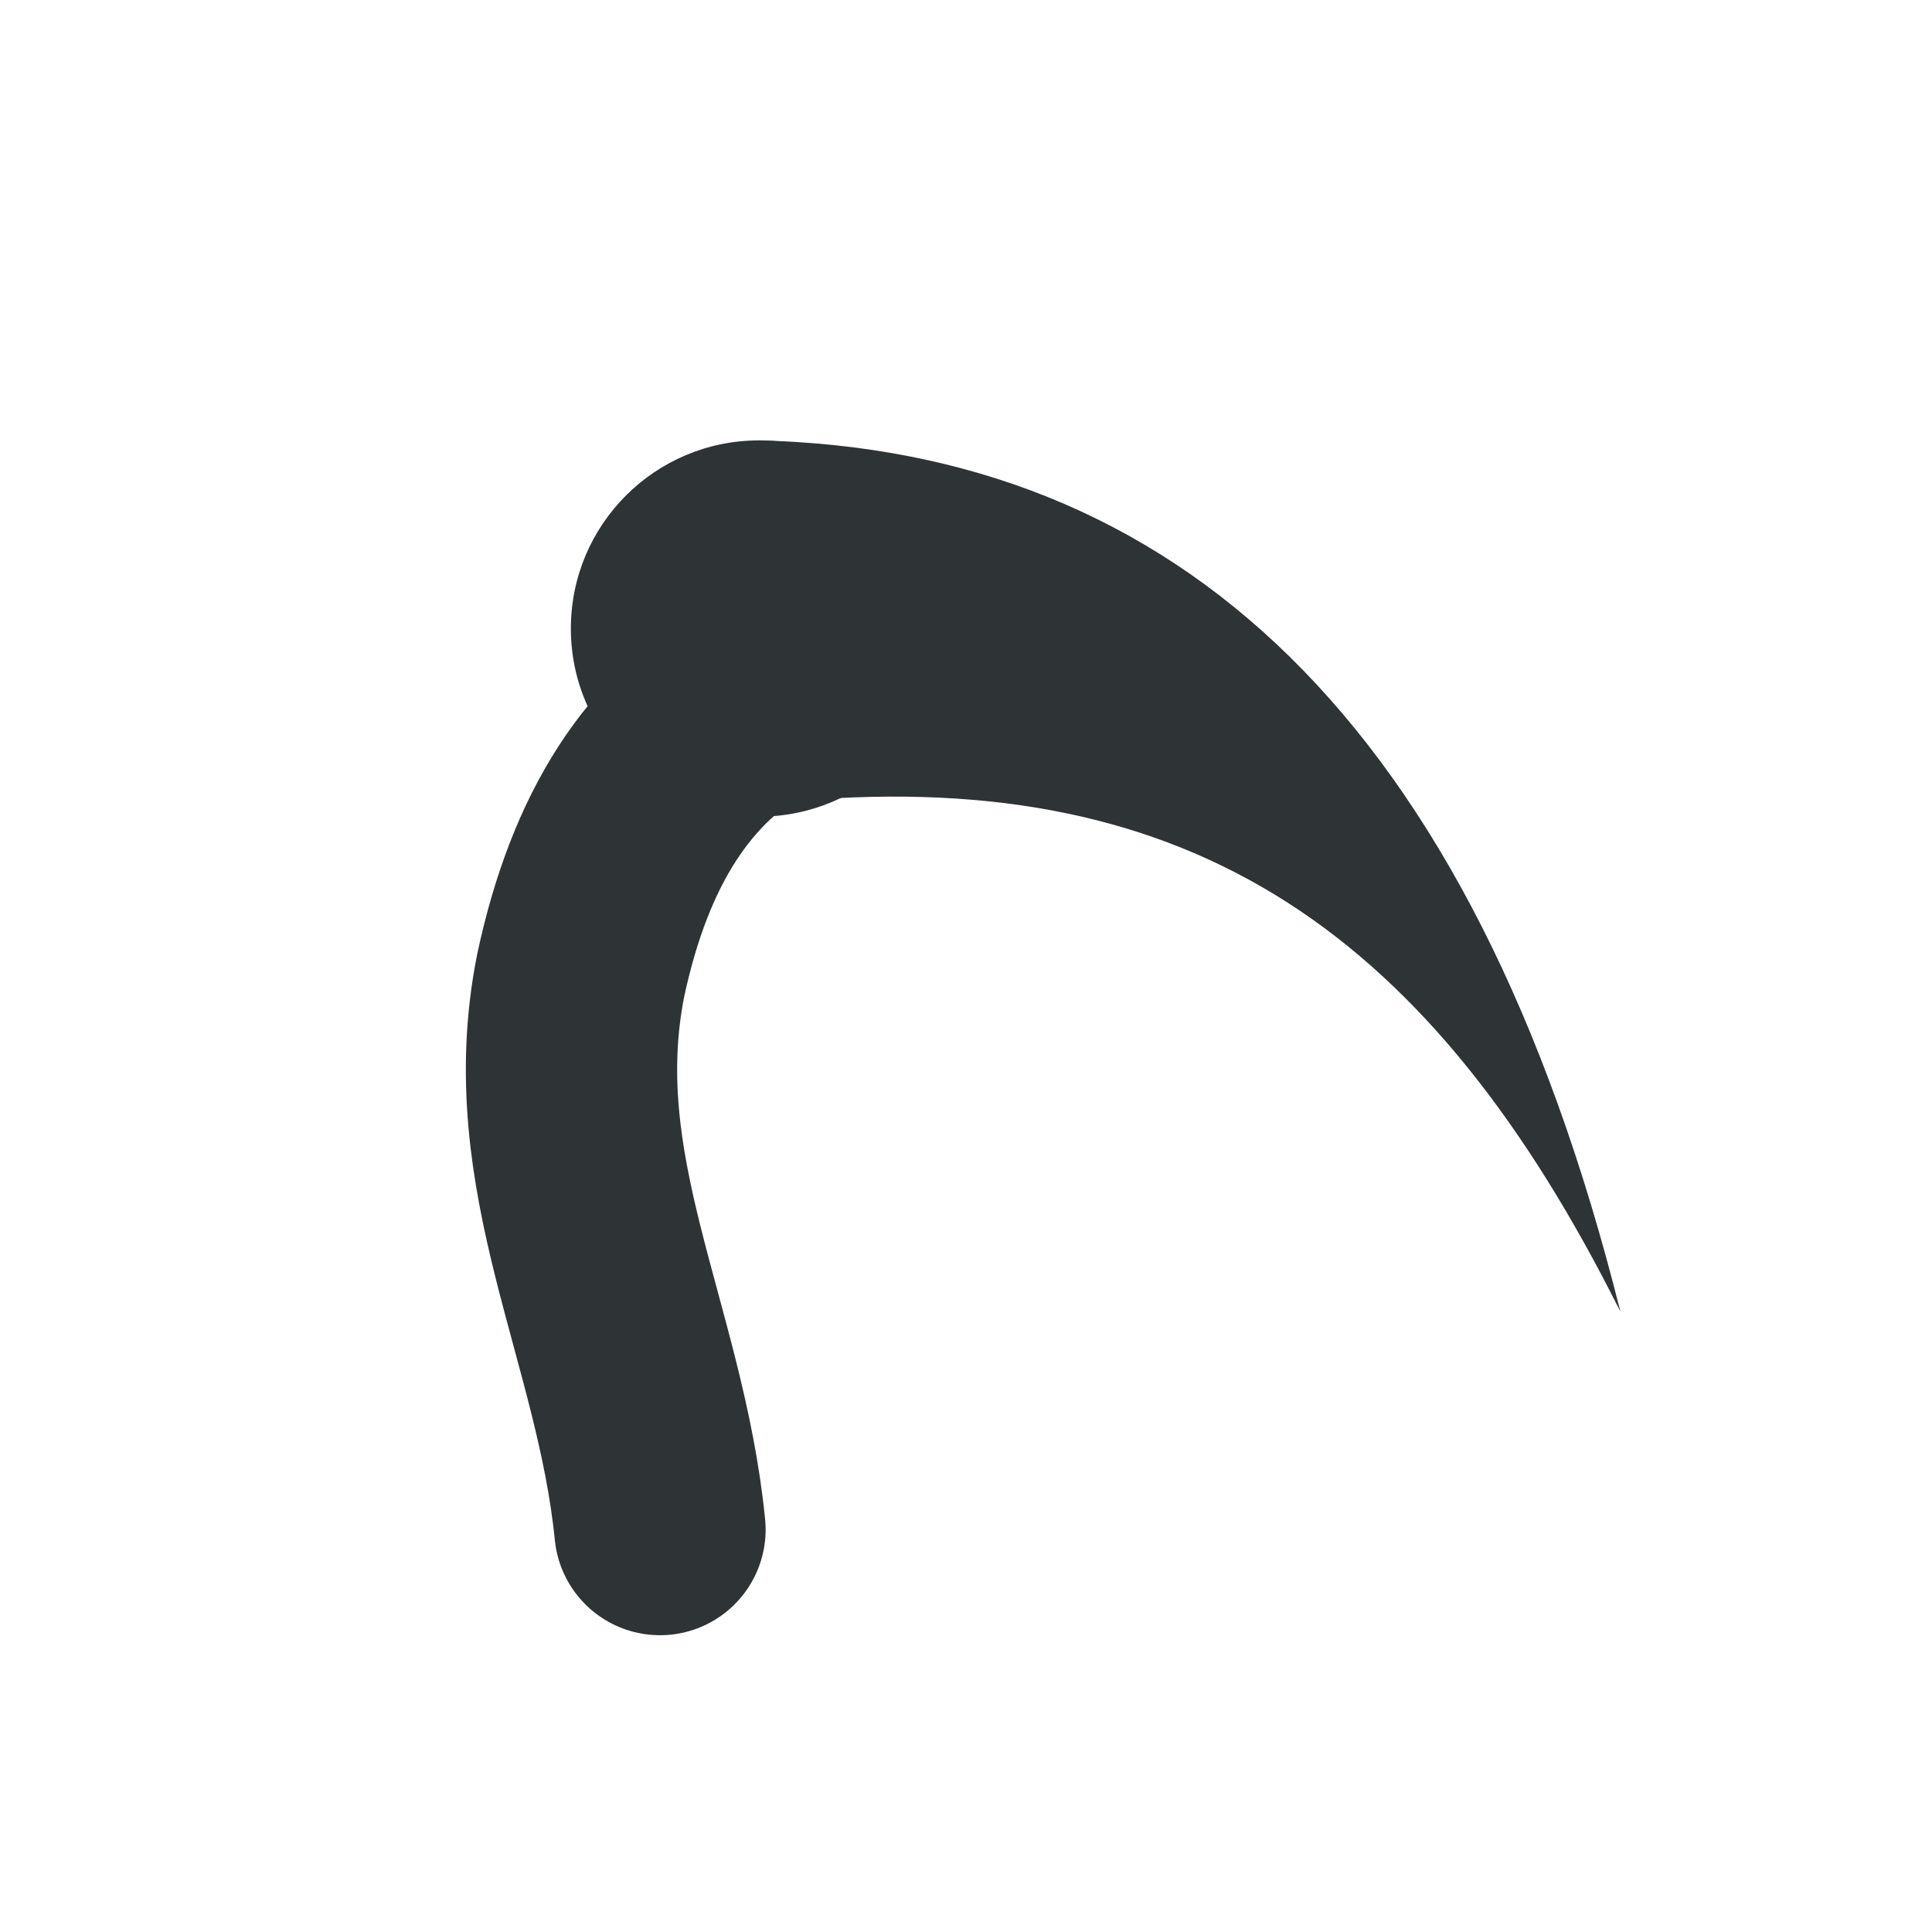
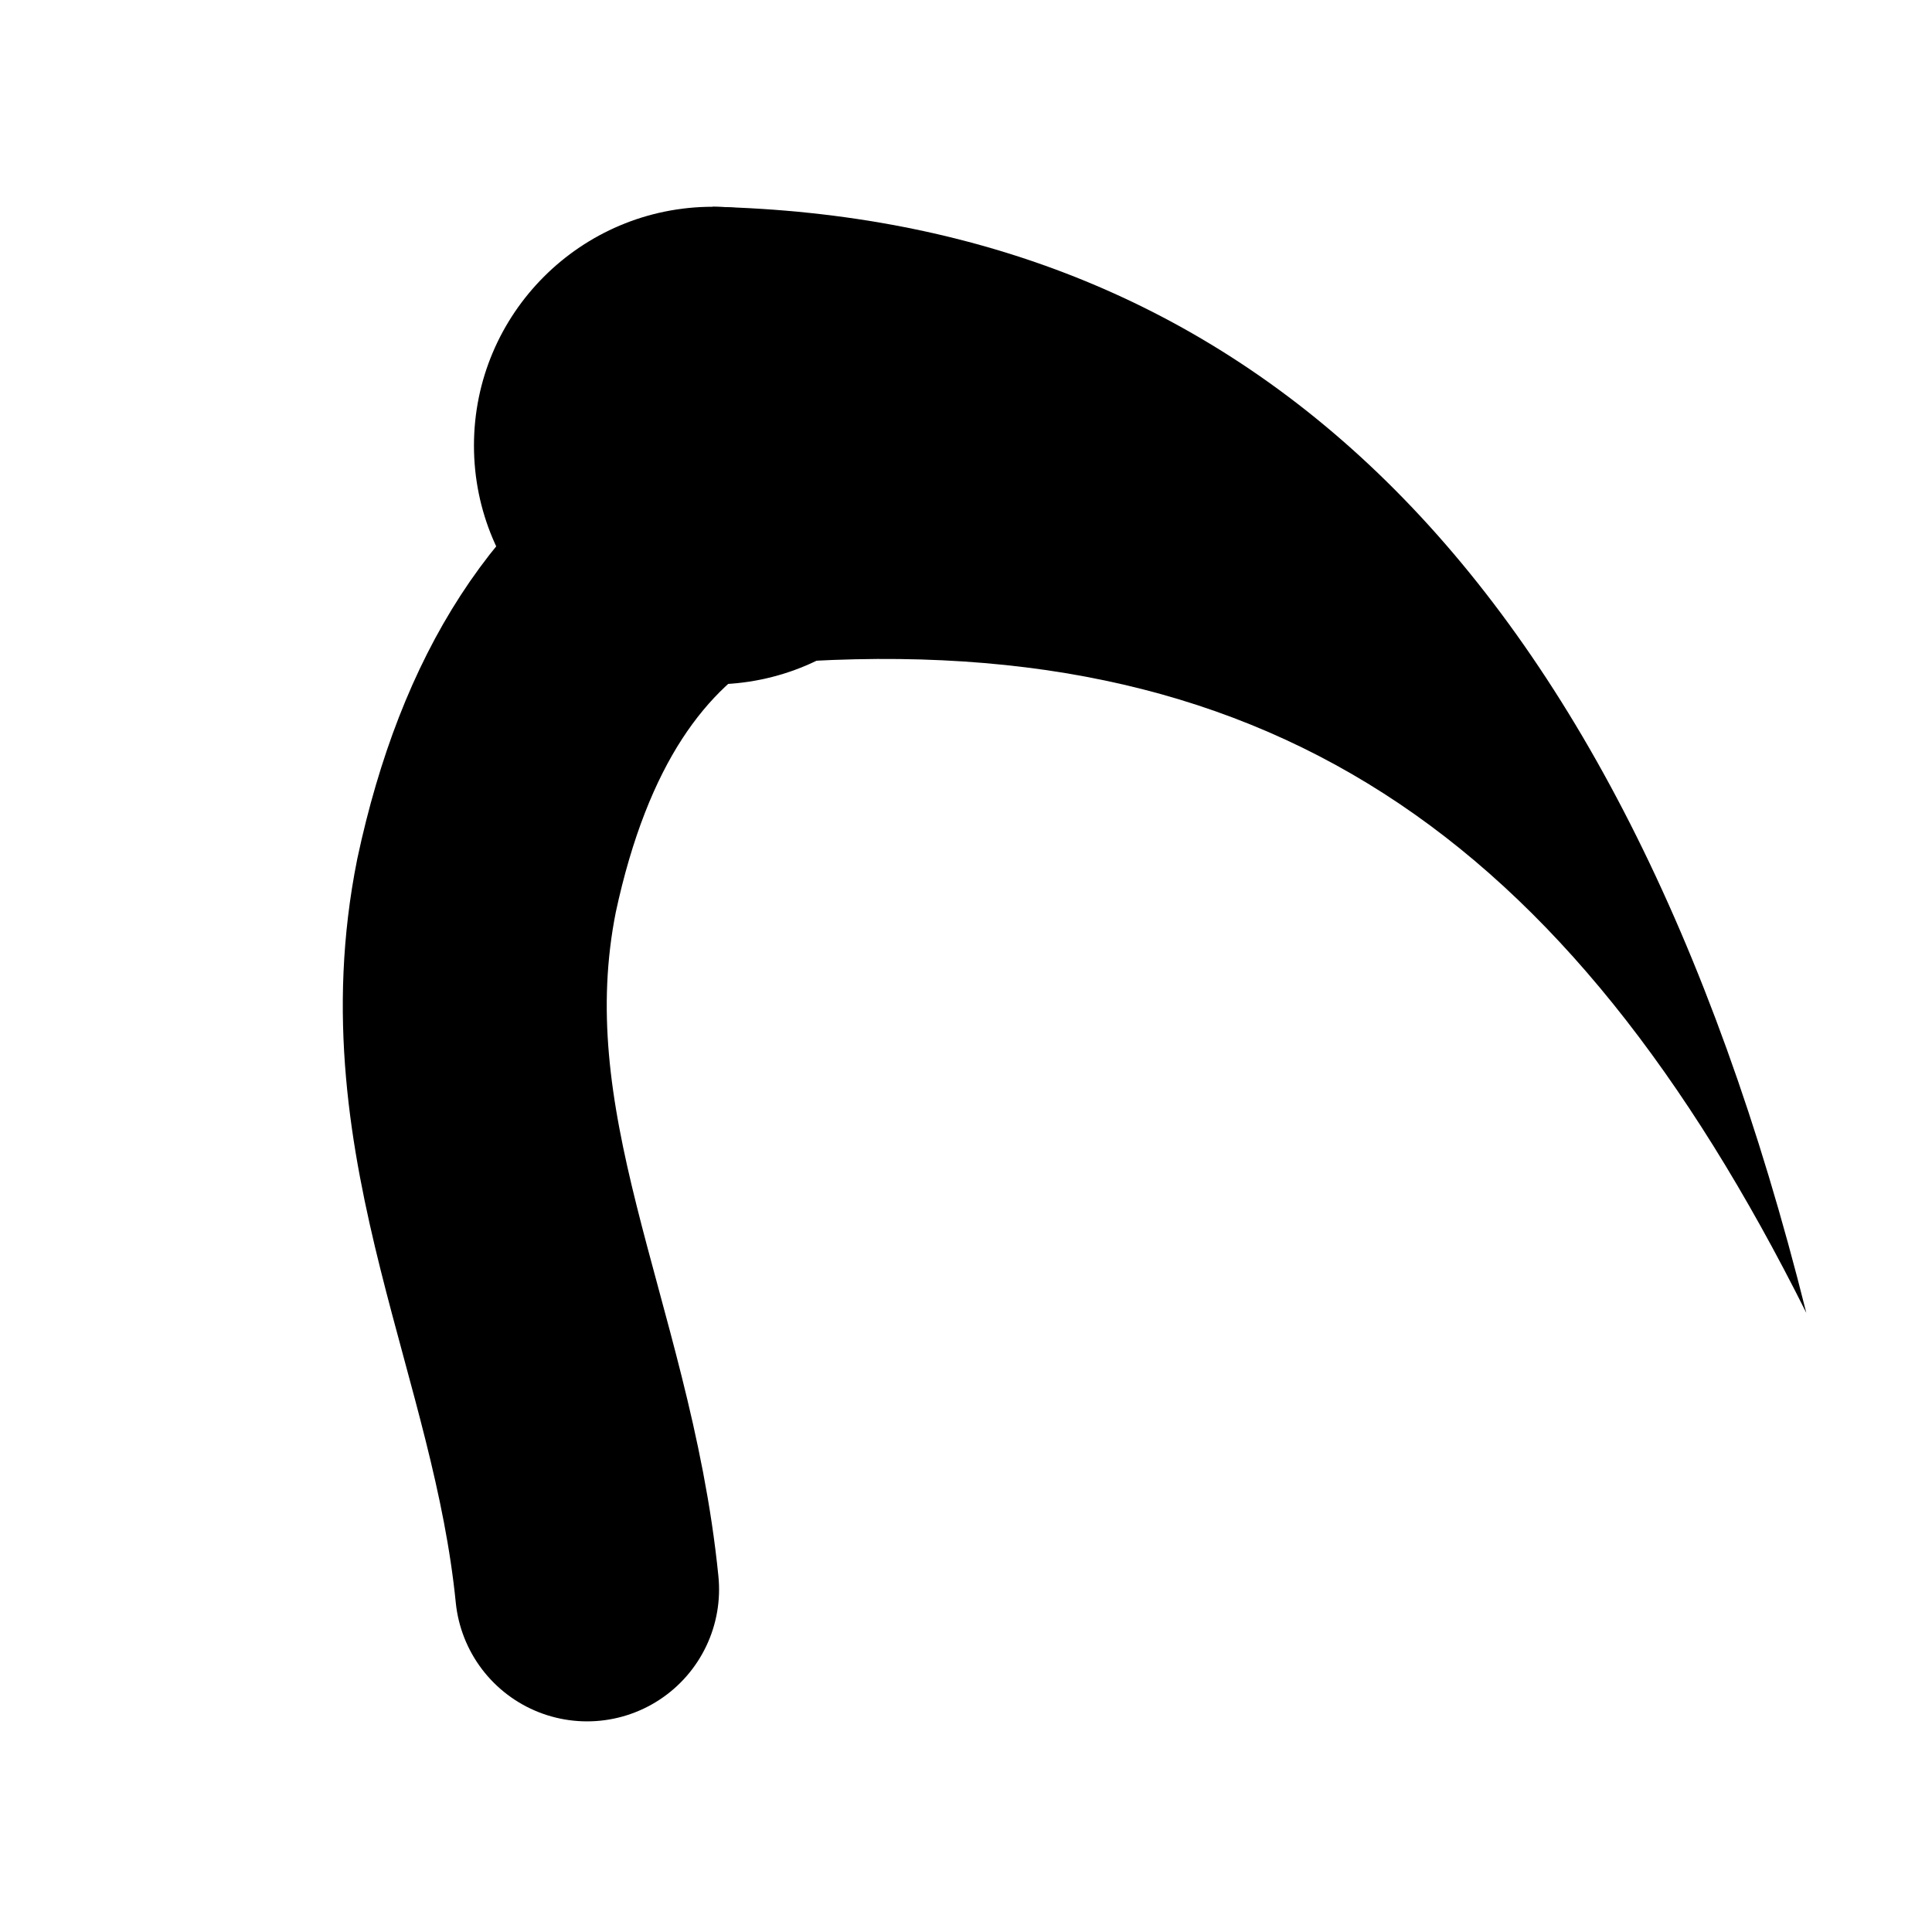
- <svg xmlns="http://www.w3.org/2000/svg" width="16" height="16" viewBox="0 0 16 16">
-   <g fill="#2e3436" transform="translate(-.4384 -.4528) scale(.164)">
-     <path d="M36 80C35 70 30 62 32 52 33.5 45 36.5 40.5 41 38" fill="none" stroke="#2e3436" stroke-width="1.75" vector-effect="non-scaling-stroke" stroke-linecap="round" />
-     <circle cx="41" cy="34.5" r="9.5" fill="#2e3436" />
-     <path d="M41 25C62 25.5 77 39 84.5 69 75 50 63 41.5 43 43.2z" fill="#2e3436" />
+ <svg xmlns="http://www.w3.org/2000/svg" width="16" height="16" viewBox="0 0 76.854 76.854">
+   <defs />
+   <g transform="translate(-12.646 -16.775) scale(1)">
+     <g>
+       <path d="M36 80C35 70 30 62 32 52 33.5 45 36.5 40.5 41 38" fill="none" stroke="currentColor" stroke-width="10.5" stroke-linecap="round" />
+       <path d="M41 25C62 25.5 77 39 84.5 69 75 50 63 41.5 43 43.2z" fill="currentColor" />
+       <circle cx="41" cy="34.5" r="9.5" fill="currentColor" />
+     </g>
  </g>
</svg>
